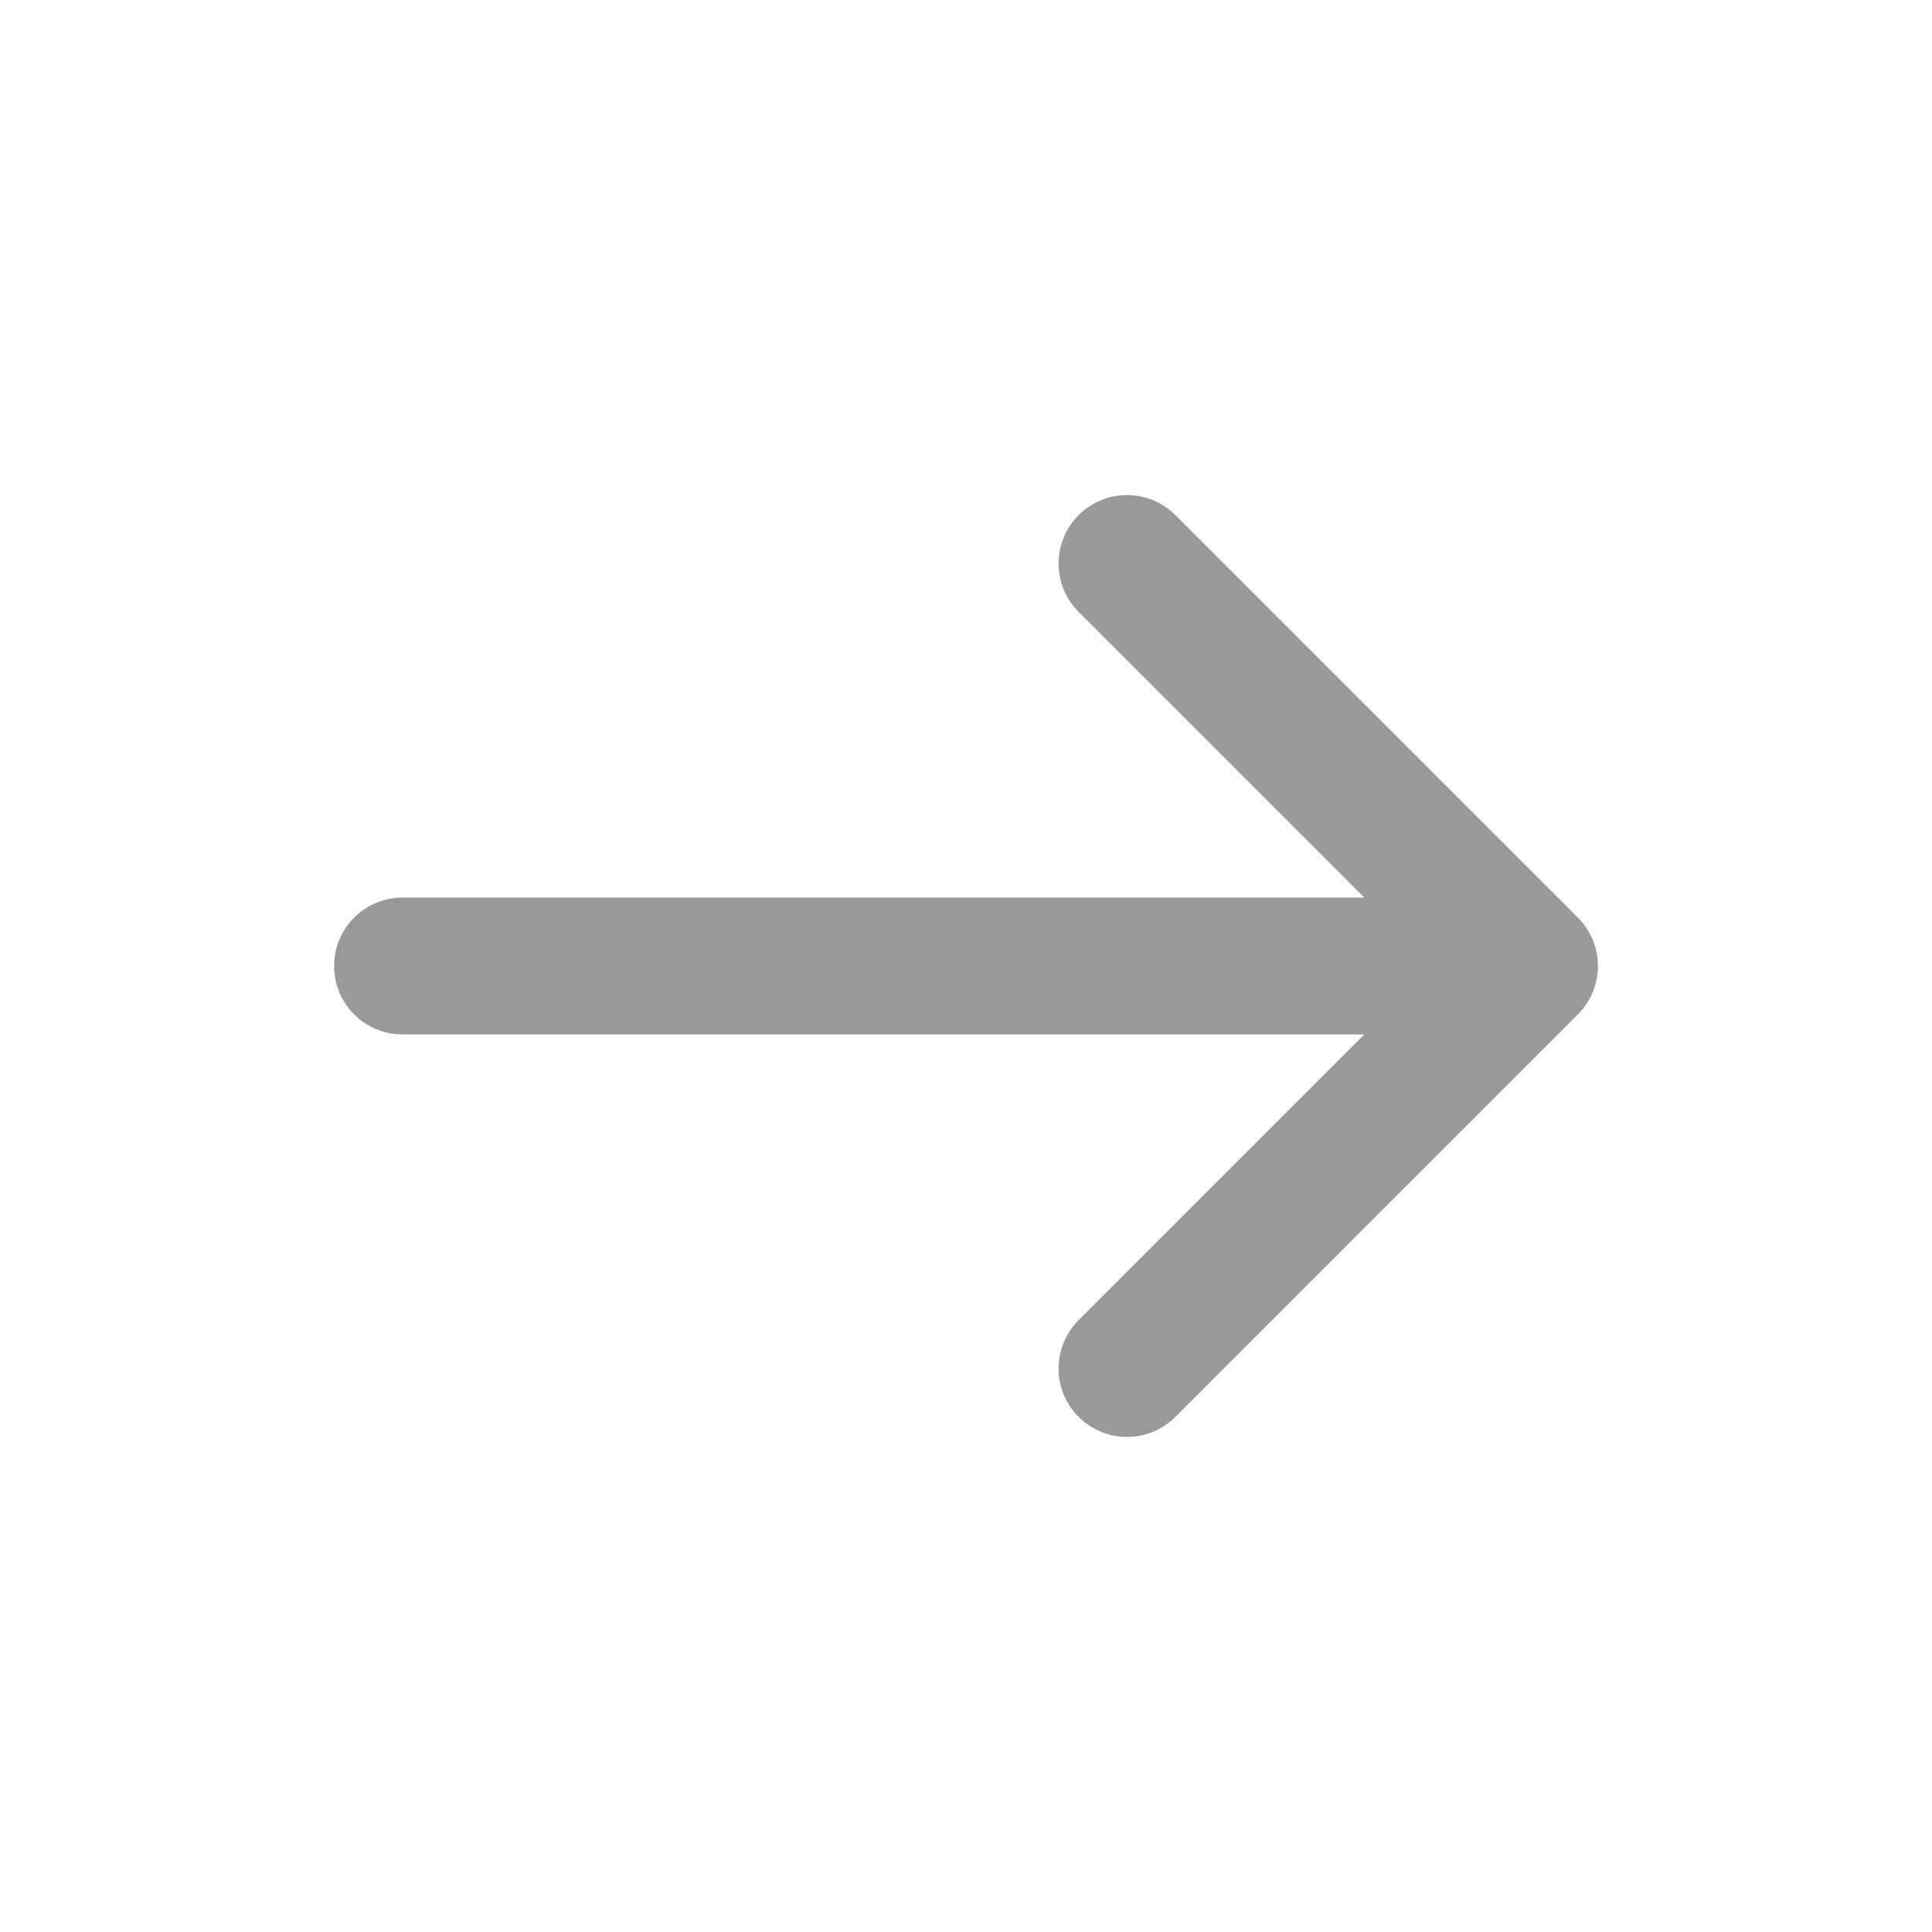
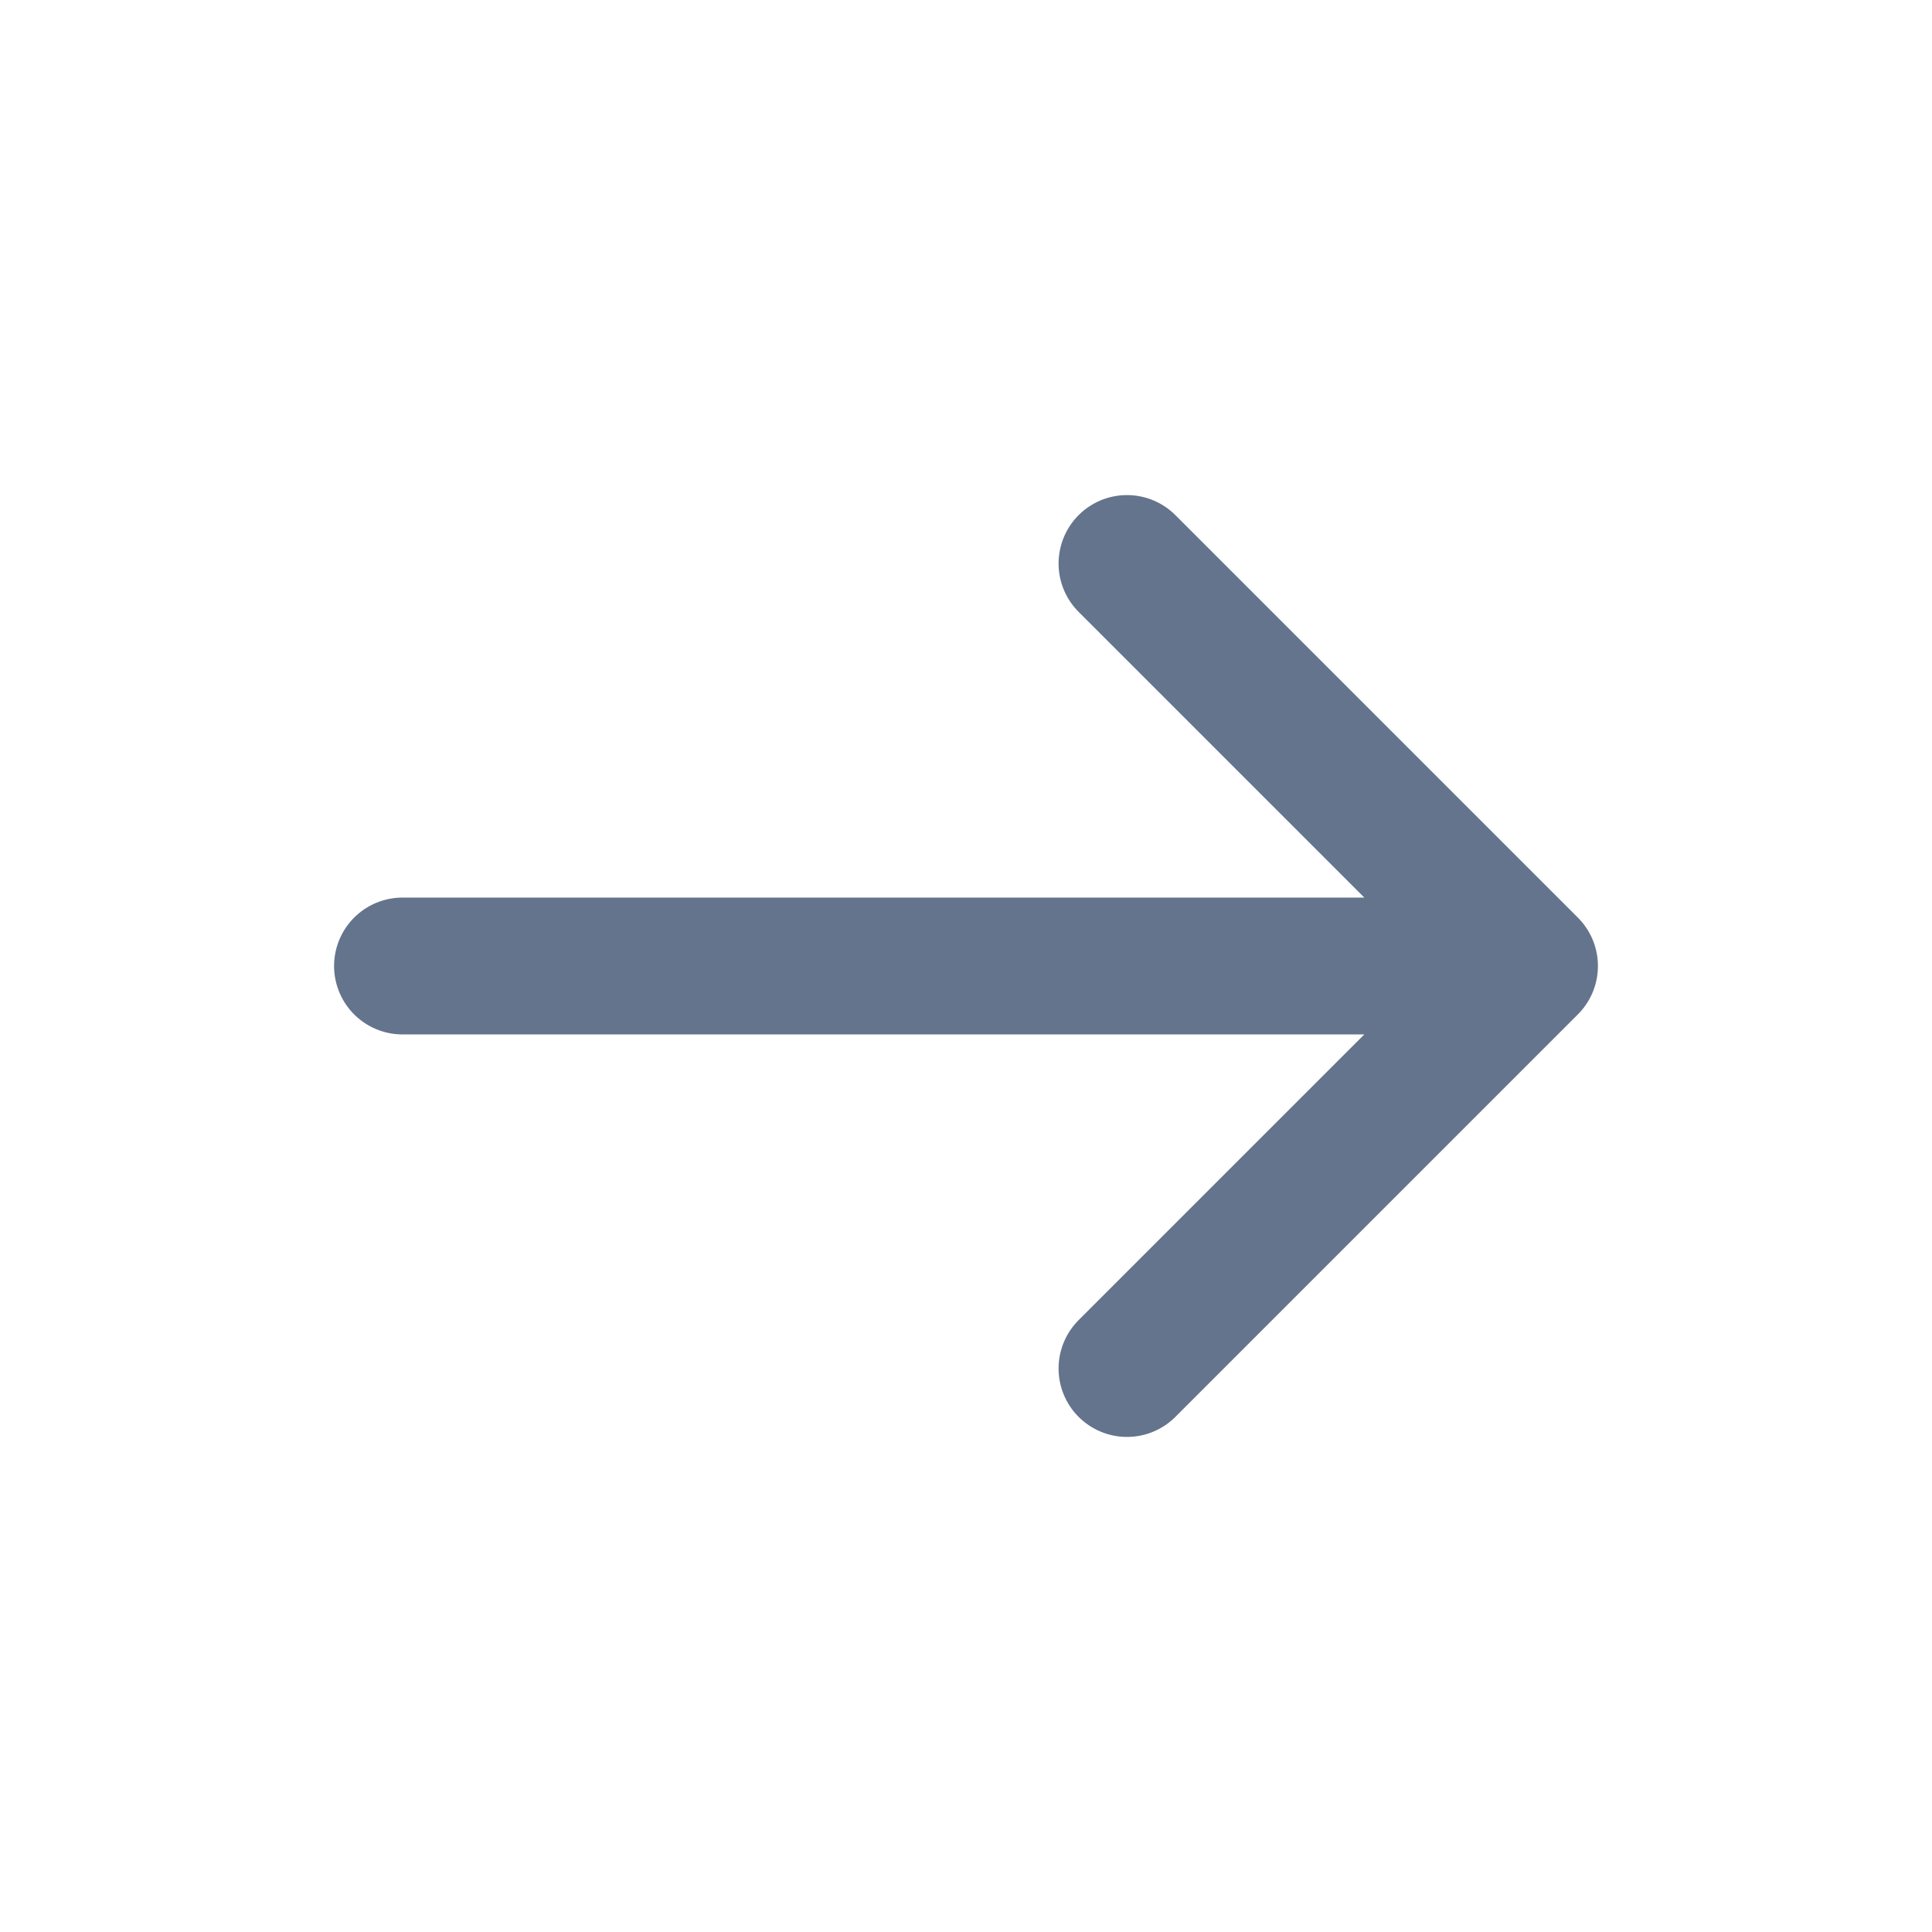
<svg xmlns="http://www.w3.org/2000/svg" preserveAspectRatio="none" overflow="visible" style="display: block;" width="18" height="18" viewBox="0 0 18 18" fill="none">
  <g id="Icon">
-     <path id="Vector" d="M3.75 9H14.25M10.5 12.75L14.25 9L10.5 5.25" stroke-width="1.275" stroke-linecap="round" stroke-linejoin="round" stroke="#999999" />
+     <path id="Vector" d="M3.75 9H14.25M10.5 12.75L14.25 9L10.5 5.25" stroke-width="1.275" stroke-linecap="round" stroke-linejoin="round" stroke="#64748D" />
  </g>
</svg>
